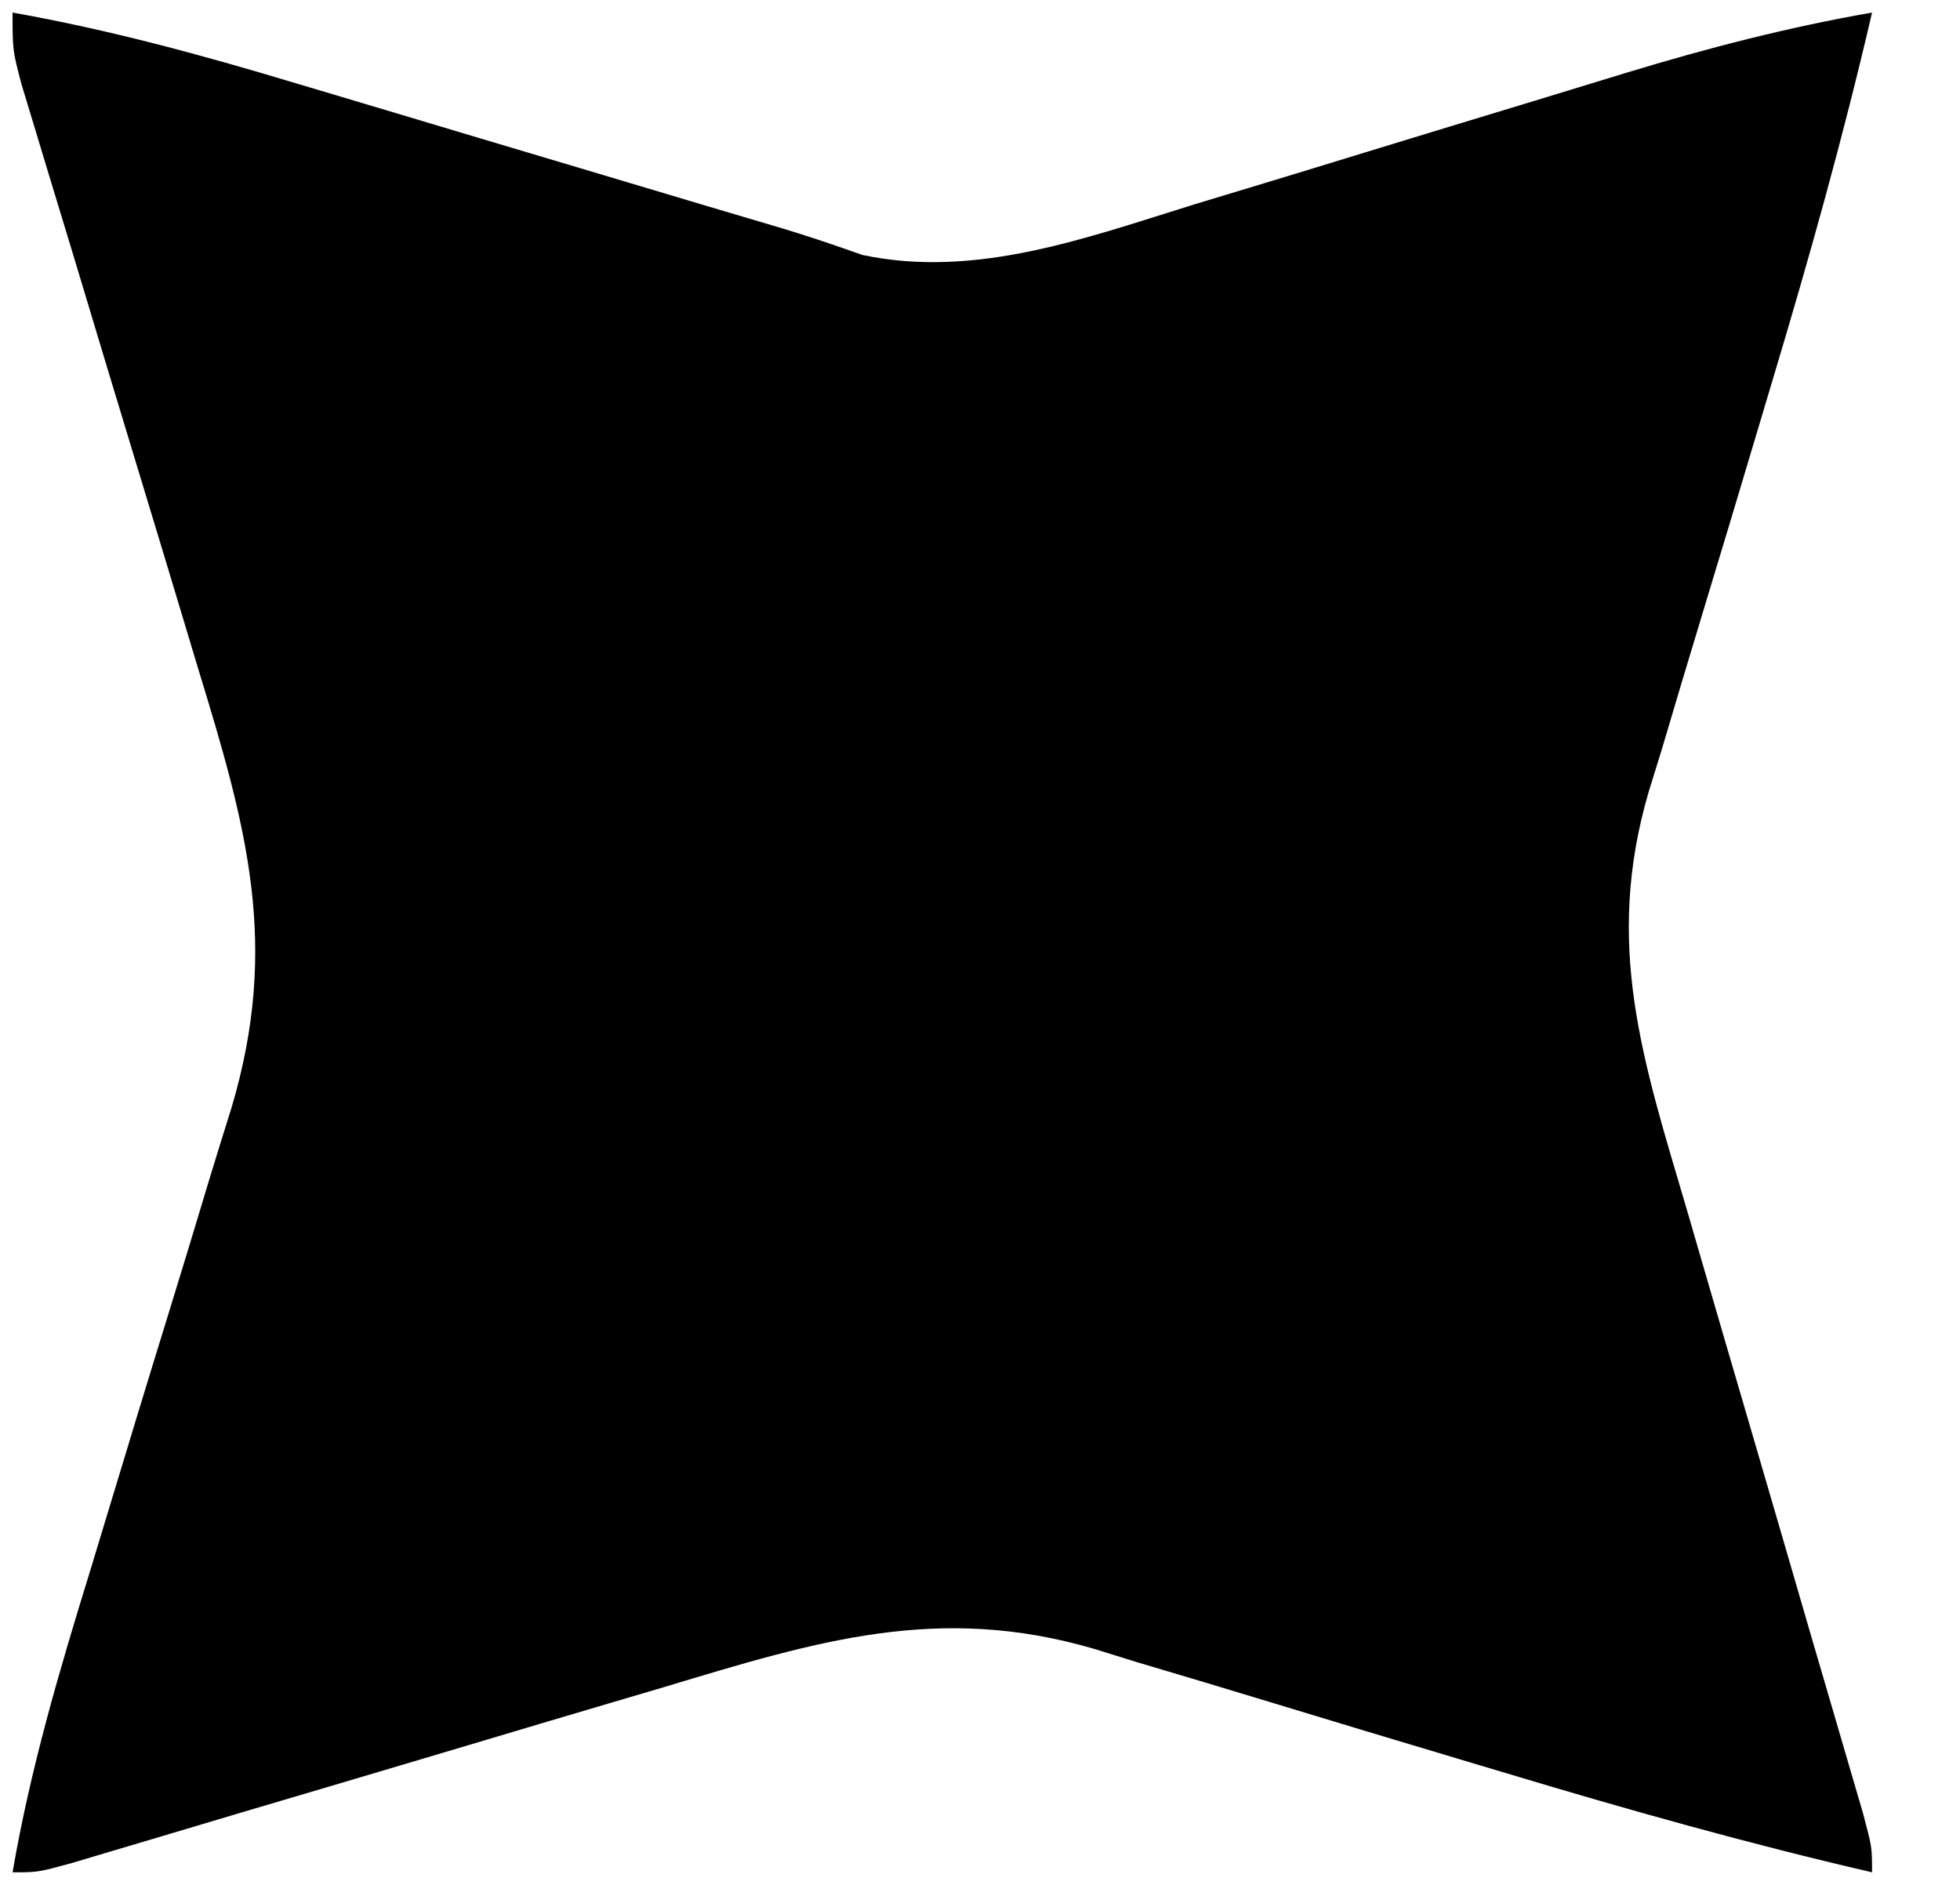
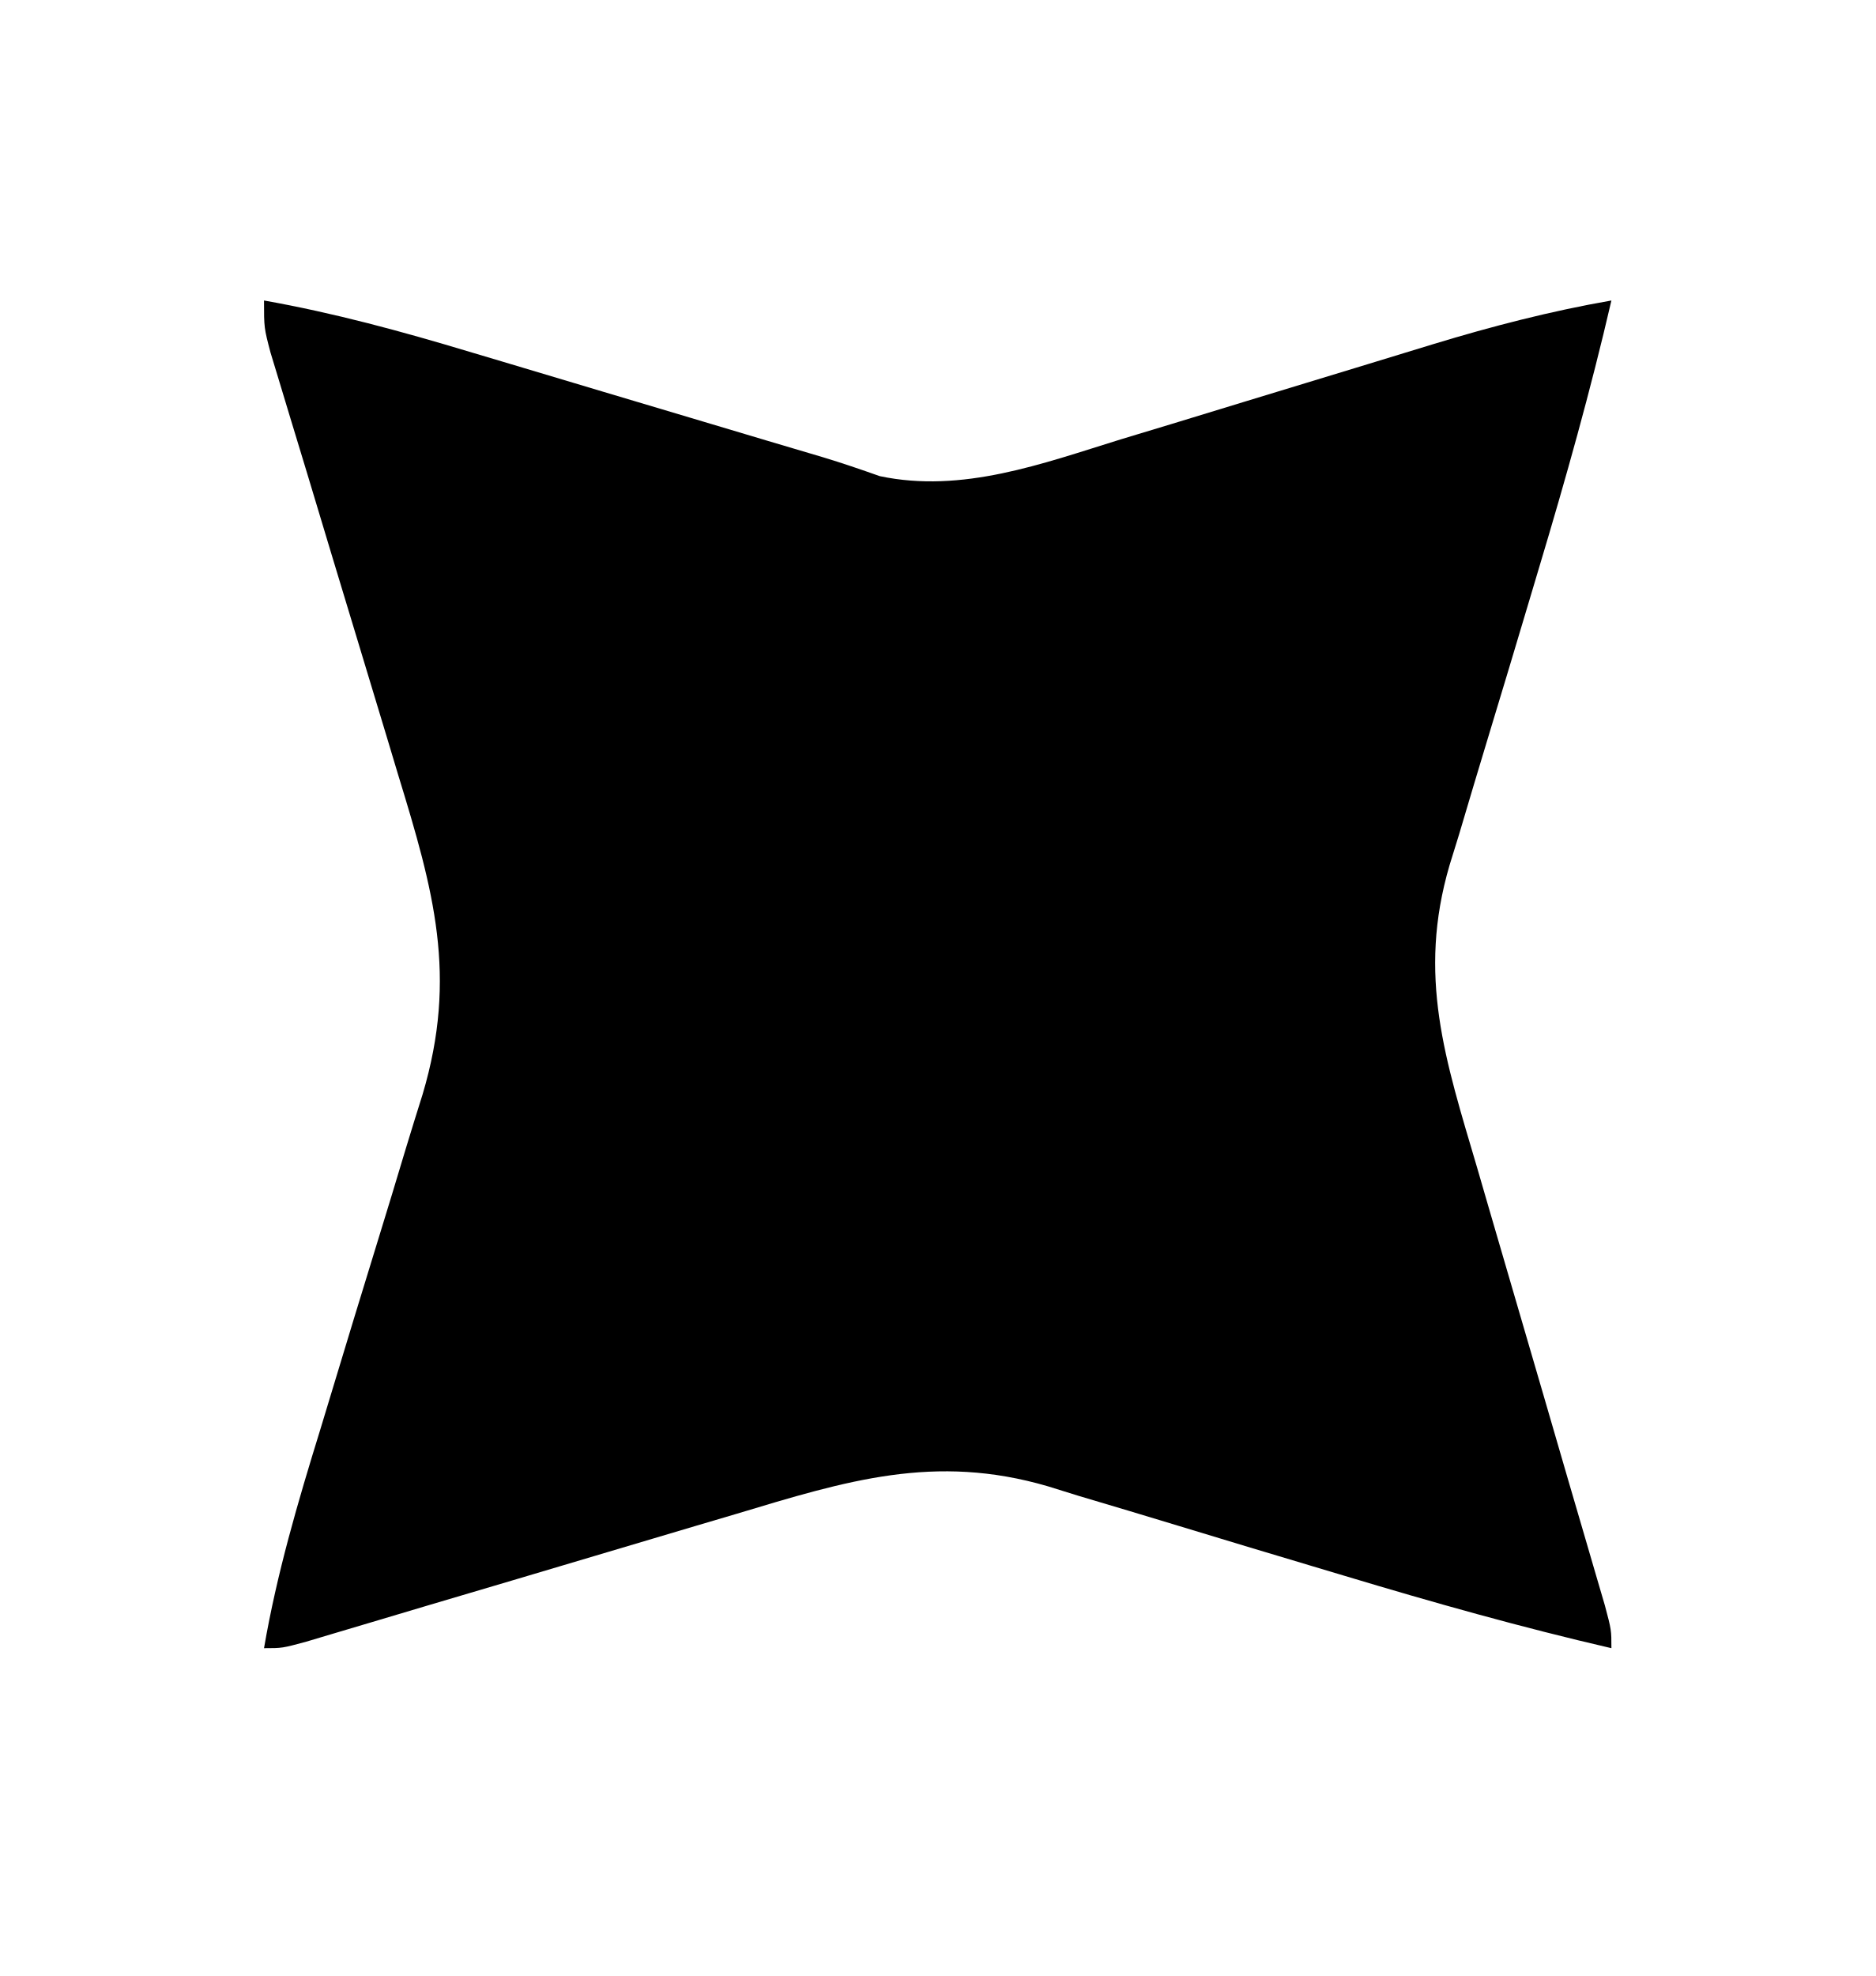
- <svg xmlns="http://www.w3.org/2000/svg" version="1.1" width="156" height="150">
-   <path d="M0 0 C7.684 1.364 15.075 3.377 22.543 5.625 C23.711 5.973 24.879 6.32 26.082 6.678 C29.785 7.781 33.486 8.89 37.188 10 C40.9 11.108 44.613 12.215 48.325 13.322 C50.627 14.009 52.929 14.696 55.23 15.385 C57.281 15.999 59.332 16.607 61.386 17.21 C63.487 17.845 65.565 18.555 67.634 19.289 C76.693 21.203 85.485 17.92 94.094 15.254 C95.969 14.687 97.845 14.119 99.721 13.552 C102.325 12.763 104.926 11.965 107.527 11.167 C112.078 9.772 116.631 8.386 121.187 7.007 C123.604 6.274 126.019 5.536 128.433 4.793 C134.909 2.824 141.33 1.163 148 0 C145.715 9.872 142.987 19.574 140.074 29.277 C139.544 31.055 139.544 31.055 139.002 32.868 C137.525 37.815 136.046 42.762 134.541 47.701 C133.432 51.347 132.345 54.999 131.262 58.652 C130.919 59.759 130.577 60.865 130.224 62.005 C126.656 74.175 129.752 83.379 133.254 95.246 C133.679 96.708 134.104 98.17 134.528 99.632 C135.637 103.456 136.756 107.276 137.876 111.096 C139.675 117.234 141.462 123.375 143.247 129.517 C143.872 131.659 144.5 133.8 145.129 135.942 C145.51 137.247 145.891 138.552 146.272 139.857 C146.606 140.998 146.941 142.139 147.285 143.314 C148 146 148 146 148 148 C138.138 145.719 128.449 142.991 118.758 140.074 C116.984 139.544 116.984 139.544 115.174 139.002 C110.238 137.525 105.302 136.047 100.374 134.541 C96.736 133.431 93.092 132.345 89.445 131.262 C88.344 130.919 87.243 130.577 86.108 130.224 C73.672 126.577 63.967 129.614 51.875 133.254 C50.437 133.679 48.999 134.104 47.56 134.528 C43.804 135.636 40.051 136.755 36.298 137.876 C30.266 139.677 24.229 141.462 18.192 143.247 C16.087 143.872 13.984 144.5 11.88 145.129 C10.599 145.51 9.317 145.891 8.035 146.272 C6.915 146.606 5.795 146.941 4.641 147.285 C2 148 2 148 0 148 C1.407 139.8 3.715 131.972 6.168 124.031 C6.572 122.702 6.975 121.373 7.377 120.043 C9.07 114.447 10.768 108.853 12.495 103.267 C13.557 99.83 14.601 96.388 15.633 92.942 C16.216 91.017 16.818 89.097 17.42 87.177 C21.296 74.169 18.628 64.79 14.746 52.129 C14.321 50.716 13.896 49.302 13.472 47.889 C12.364 44.197 11.245 40.508 10.124 36.82 C8.323 30.895 6.536 24.966 4.753 19.035 C4.129 16.969 3.501 14.905 2.871 12.841 C2.494 11.592 2.117 10.344 1.728 9.057 C1.226 7.407 1.226 7.407 0.715 5.723 C0 3 0 3 0 0 Z " fill="#000000" transform="translate(1,1)" />
+ <svg xmlns="http://www.w3.org/2000/svg" version="1.1" width="206" height="217">
+   <path d="M0 0 C7.684 1.364 15.075 3.377 22.543 5.625 C23.711 5.973 24.879 6.32 26.082 6.678 C29.785 7.781 33.486 8.89 37.188 10 C40.9 11.108 44.613 12.215 48.325 13.322 C50.627 14.009 52.929 14.696 55.23 15.385 C57.281 15.999 59.332 16.607 61.386 17.21 C63.487 17.845 65.565 18.555 67.634 19.289 C76.693 21.203 85.485 17.92 94.094 15.254 C95.969 14.687 97.845 14.119 99.721 13.552 C102.325 12.763 104.926 11.965 107.527 11.167 C112.078 9.772 116.631 8.386 121.187 7.007 C123.604 6.274 126.019 5.536 128.433 4.793 C134.909 2.824 141.33 1.163 148 0 C145.715 9.872 142.987 19.574 140.074 29.277 C139.544 31.055 139.544 31.055 139.002 32.868 C137.525 37.815 136.046 42.762 134.541 47.701 C133.432 51.347 132.345 54.999 131.262 58.652 C130.919 59.759 130.577 60.865 130.224 62.005 C126.656 74.175 129.752 83.379 133.254 95.246 C133.679 96.708 134.104 98.17 134.528 99.632 C135.637 103.456 136.756 107.276 137.876 111.096 C139.675 117.234 141.462 123.375 143.247 129.517 C143.872 131.659 144.5 133.8 145.129 135.942 C145.51 137.247 145.891 138.552 146.272 139.857 C146.606 140.998 146.941 142.139 147.285 143.314 C148 146 148 146 148 148 C138.138 145.719 128.449 142.991 118.758 140.074 C116.984 139.544 116.984 139.544 115.174 139.002 C110.238 137.525 105.302 136.047 100.374 134.541 C96.736 133.431 93.092 132.345 89.445 131.262 C88.344 130.919 87.243 130.577 86.108 130.224 C73.672 126.577 63.967 129.614 51.875 133.254 C50.437 133.679 48.999 134.104 47.56 134.528 C43.804 135.636 40.051 136.755 36.298 137.876 C30.266 139.677 24.229 141.462 18.192 143.247 C16.087 143.872 13.984 144.5 11.88 145.129 C10.599 145.51 9.317 145.891 8.035 146.272 C6.915 146.606 5.795 146.941 4.641 147.285 C2 148 2 148 0 148 C1.407 139.8 3.715 131.972 6.168 124.031 C6.572 122.702 6.975 121.373 7.377 120.043 C9.07 114.447 10.768 108.853 12.495 103.267 C13.557 99.83 14.601 96.388 15.633 92.942 C16.216 91.017 16.818 89.097 17.42 87.177 C21.296 74.169 18.628 64.79 14.746 52.129 C14.321 50.716 13.896 49.302 13.472 47.889 C12.364 44.197 11.245 40.508 10.124 36.82 C8.323 30.895 6.536 24.966 4.753 19.035 C4.129 16.969 3.501 14.905 2.871 12.841 C2.494 11.592 2.117 10.344 1.728 9.057 C1.226 7.407 1.226 7.407 0.715 5.723 C0 3 0 3 0 0 Z " fill="#000000" transform="translate(29,33)" />
</svg>
